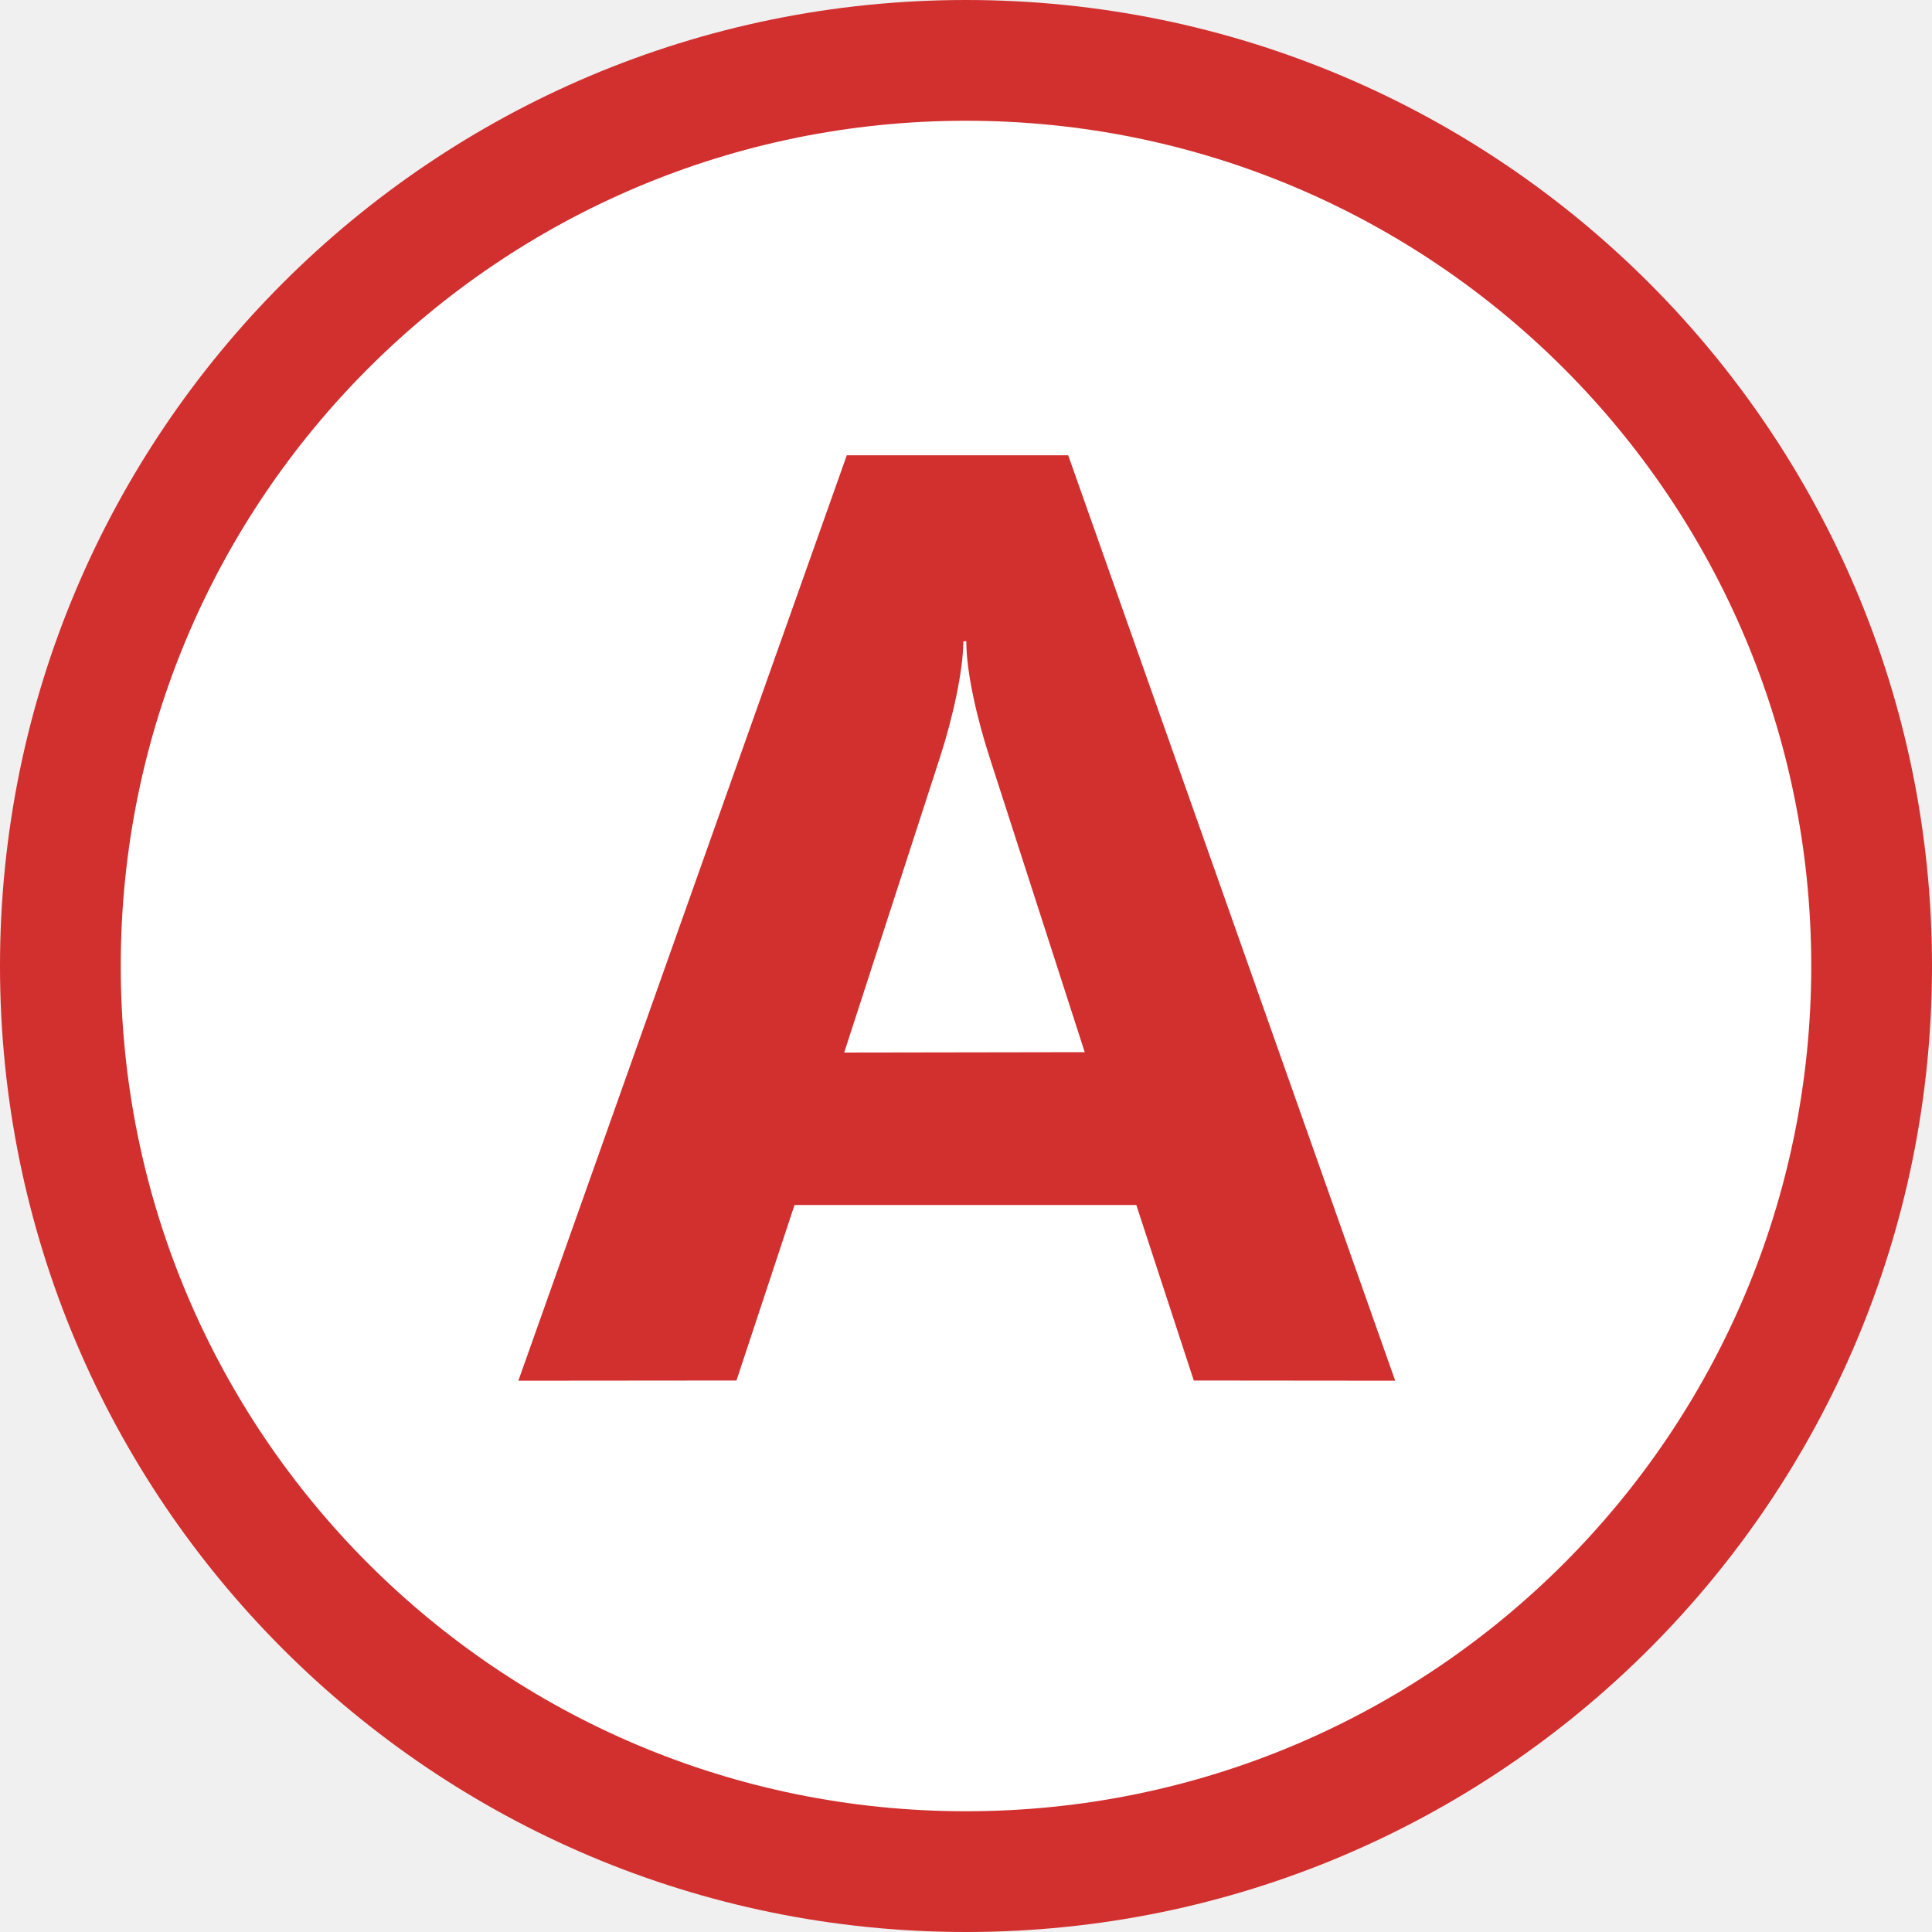
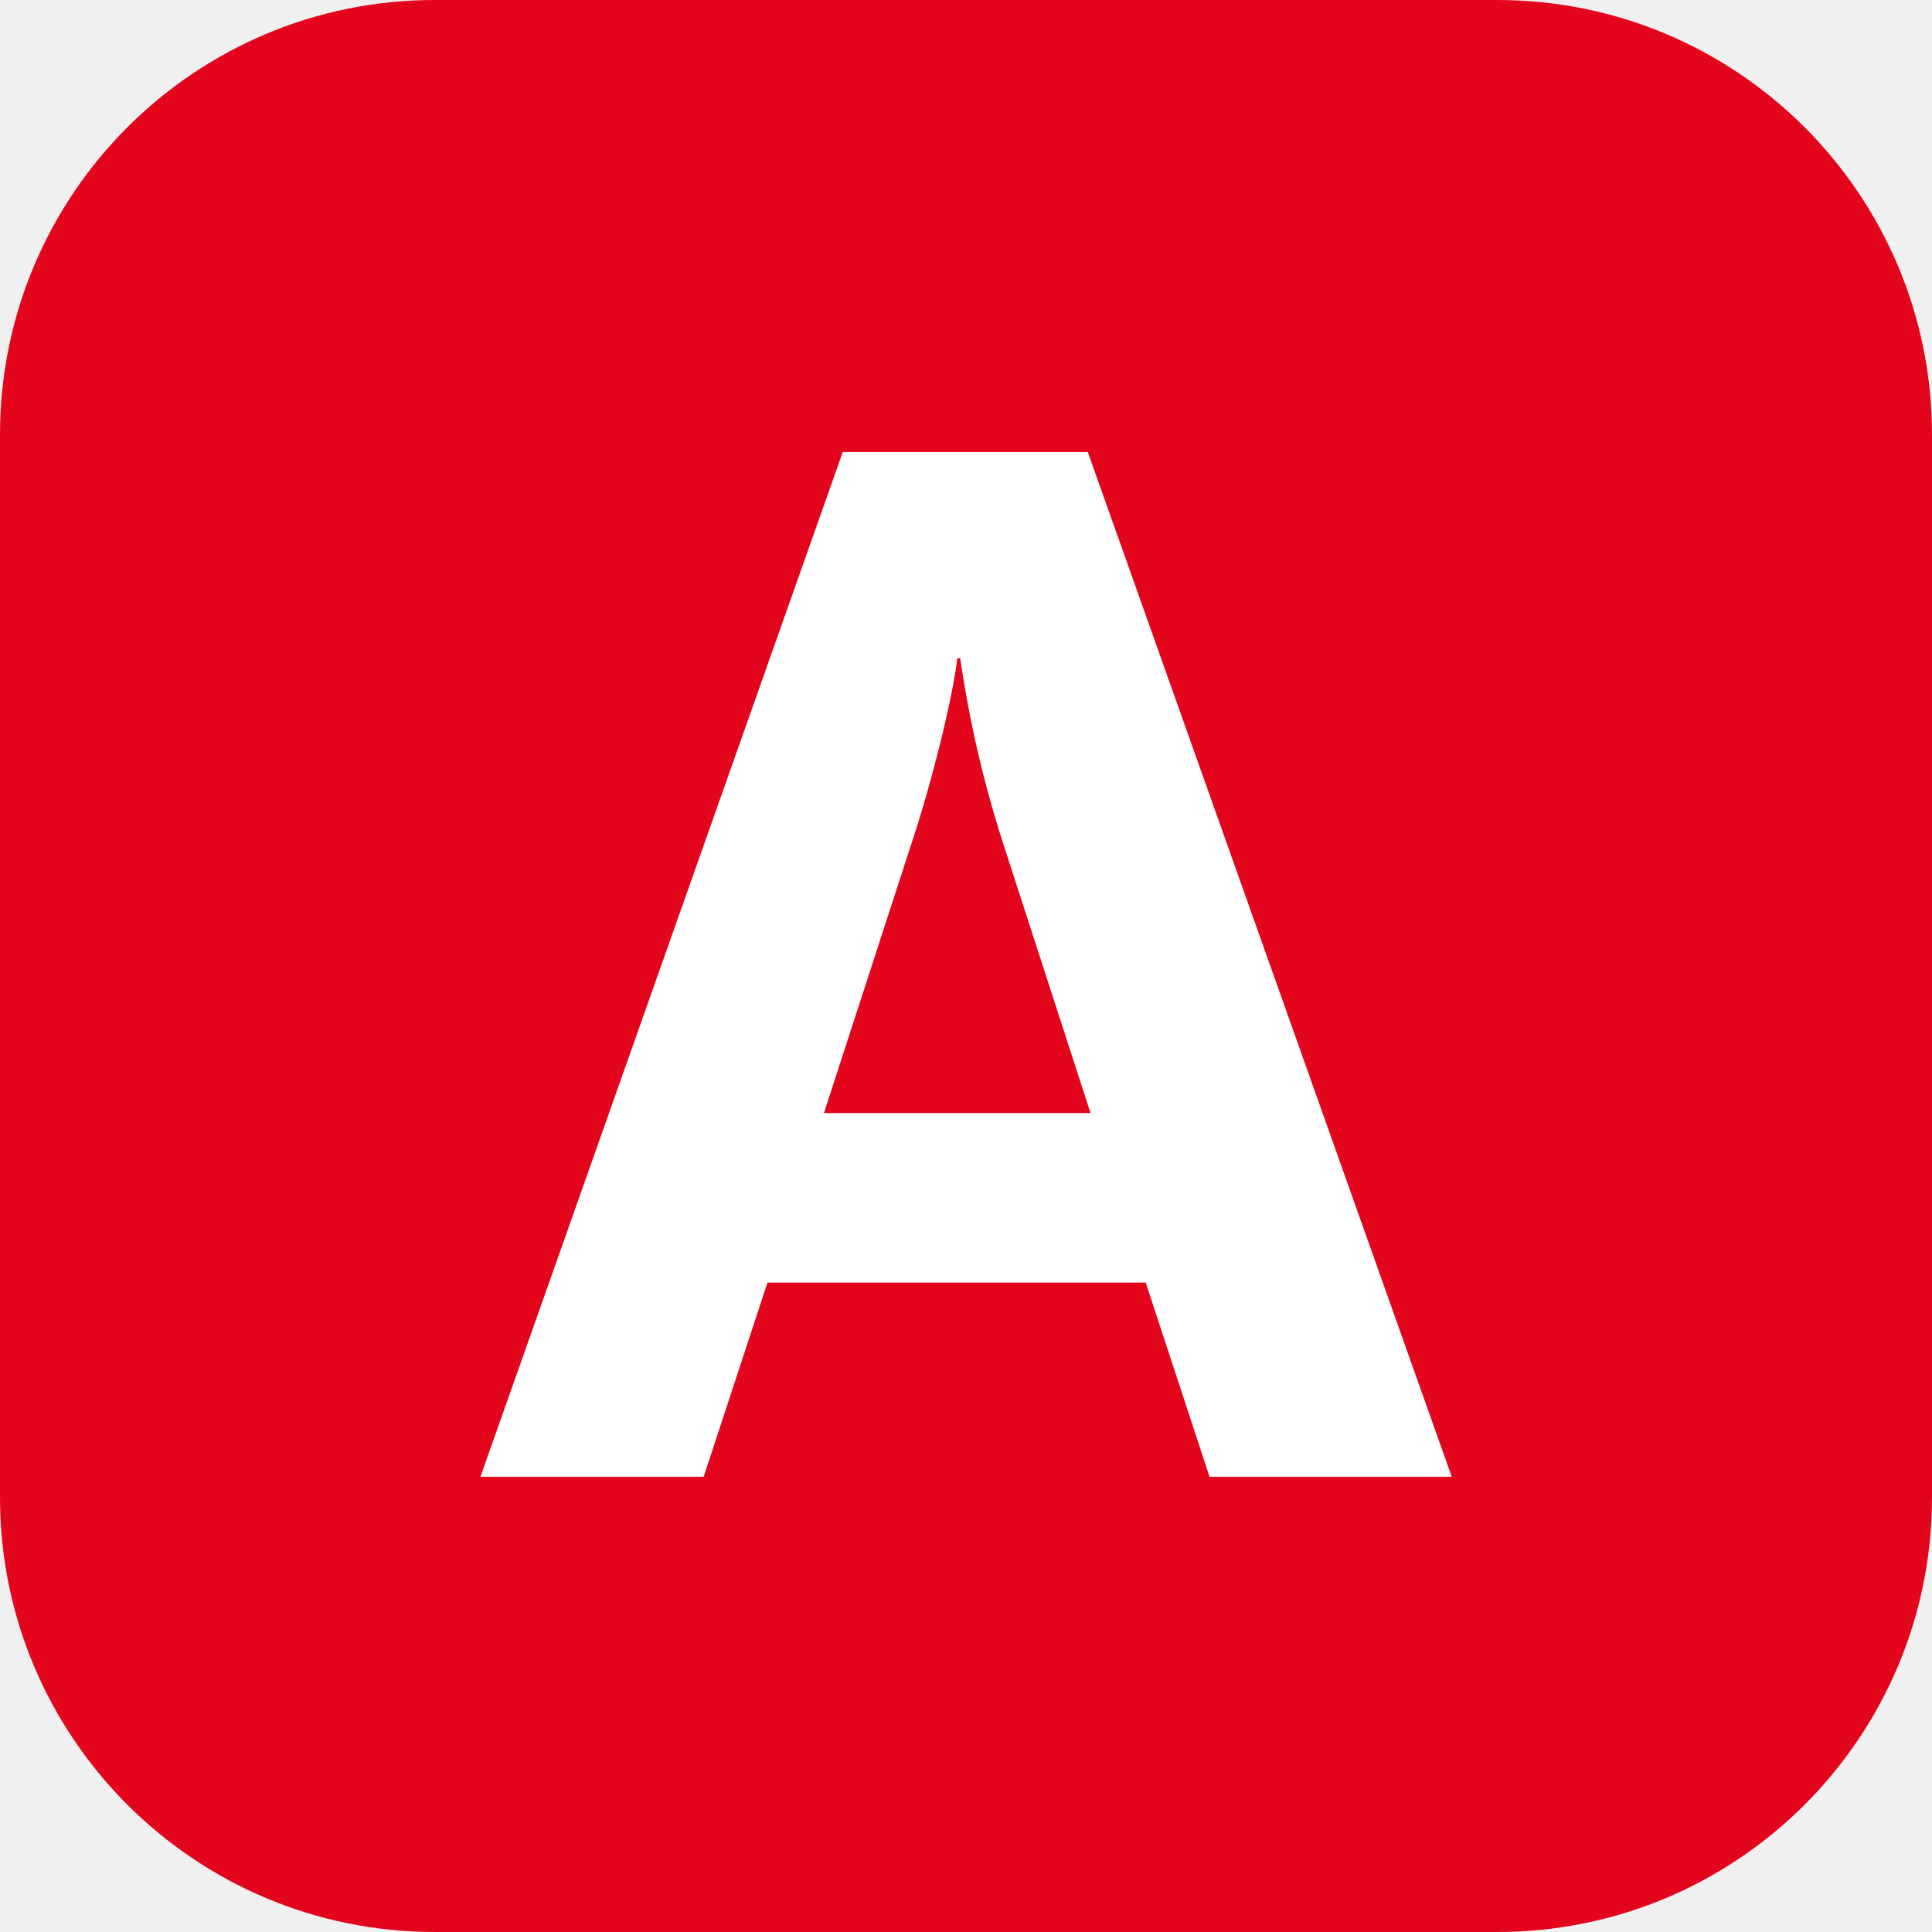
- <svg xmlns="http://www.w3.org/2000/svg" width="200" height="200">
-   <circle cx="100" cy="100" r="100" fill="#D1302F" />
-   <circle cx="100" cy="100" r="87.5" fill="#FFFFFF" />
-   <path id="A" fill="#D1302F" d="M100,100 m -46.34 42.93 l 22.58 -0.02 l 6.01 -18.17 l 35.38 0 l 5.95 18.17 l 20.85 0.02 l -33.85 -95.8 l -22.92 0 l -34 95.8 m 33.73 -33.97 l 9.91 -30.54 c 1.33 -4.09 2.42 -9.03 2.42 -12.02 l 0.31 -0.03 c -0.01 3.25 1.17 8.23 2.43 12.09 l 9.83 30.46 l -24.9 0.04" />
+ <svg xmlns="http://www.w3.org/2000/svg" width="250px" height="250px" viewBox="0 0 283.46 283.46">
+   <rect fill="#E3051C" width="283.46" height="283.46" rx="63.78" />
+   <path fill="#FFF" d="M177.46,216.67l-9.36-28.49h-55.5l-9.36,28.49H70.49l53.16-150.35h35.95L213,216.67zM147.26,124a166.42,166.42,0,0,1-6.38-27.43h-.42c-.64,5.53-3.61,17.86-6.81,27.43l-12.76,39.3H160z" />
</svg>
